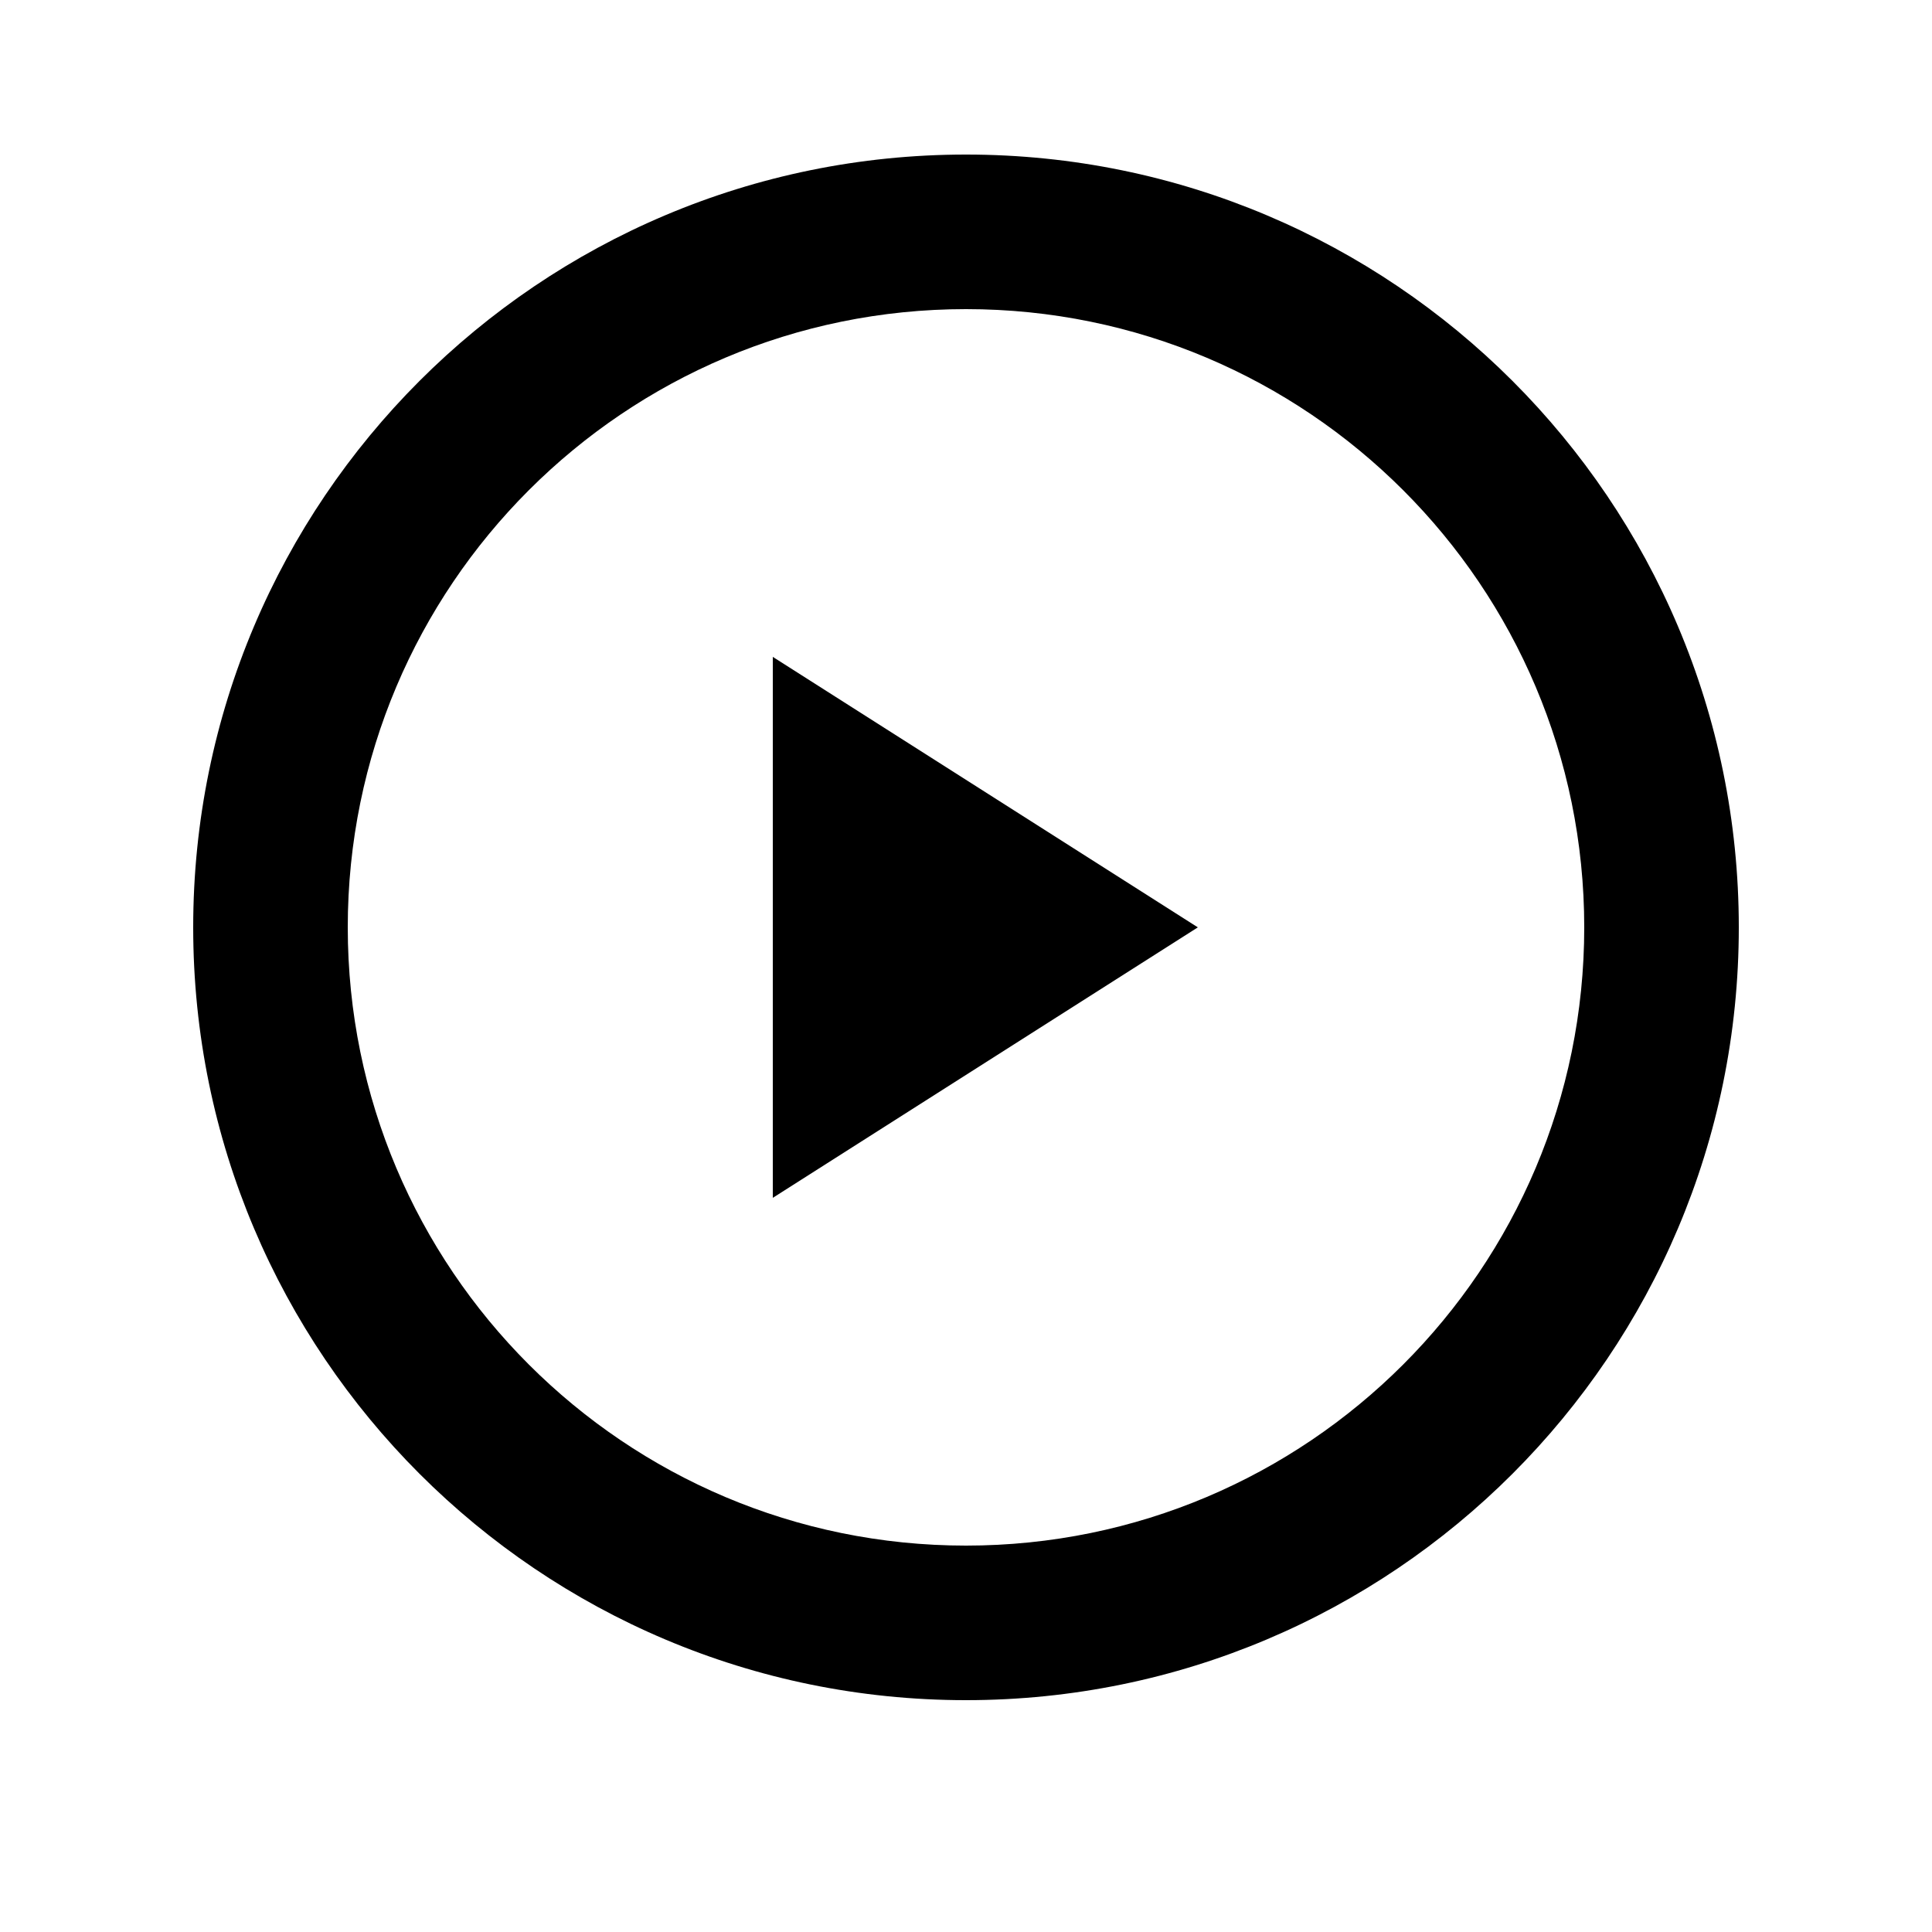
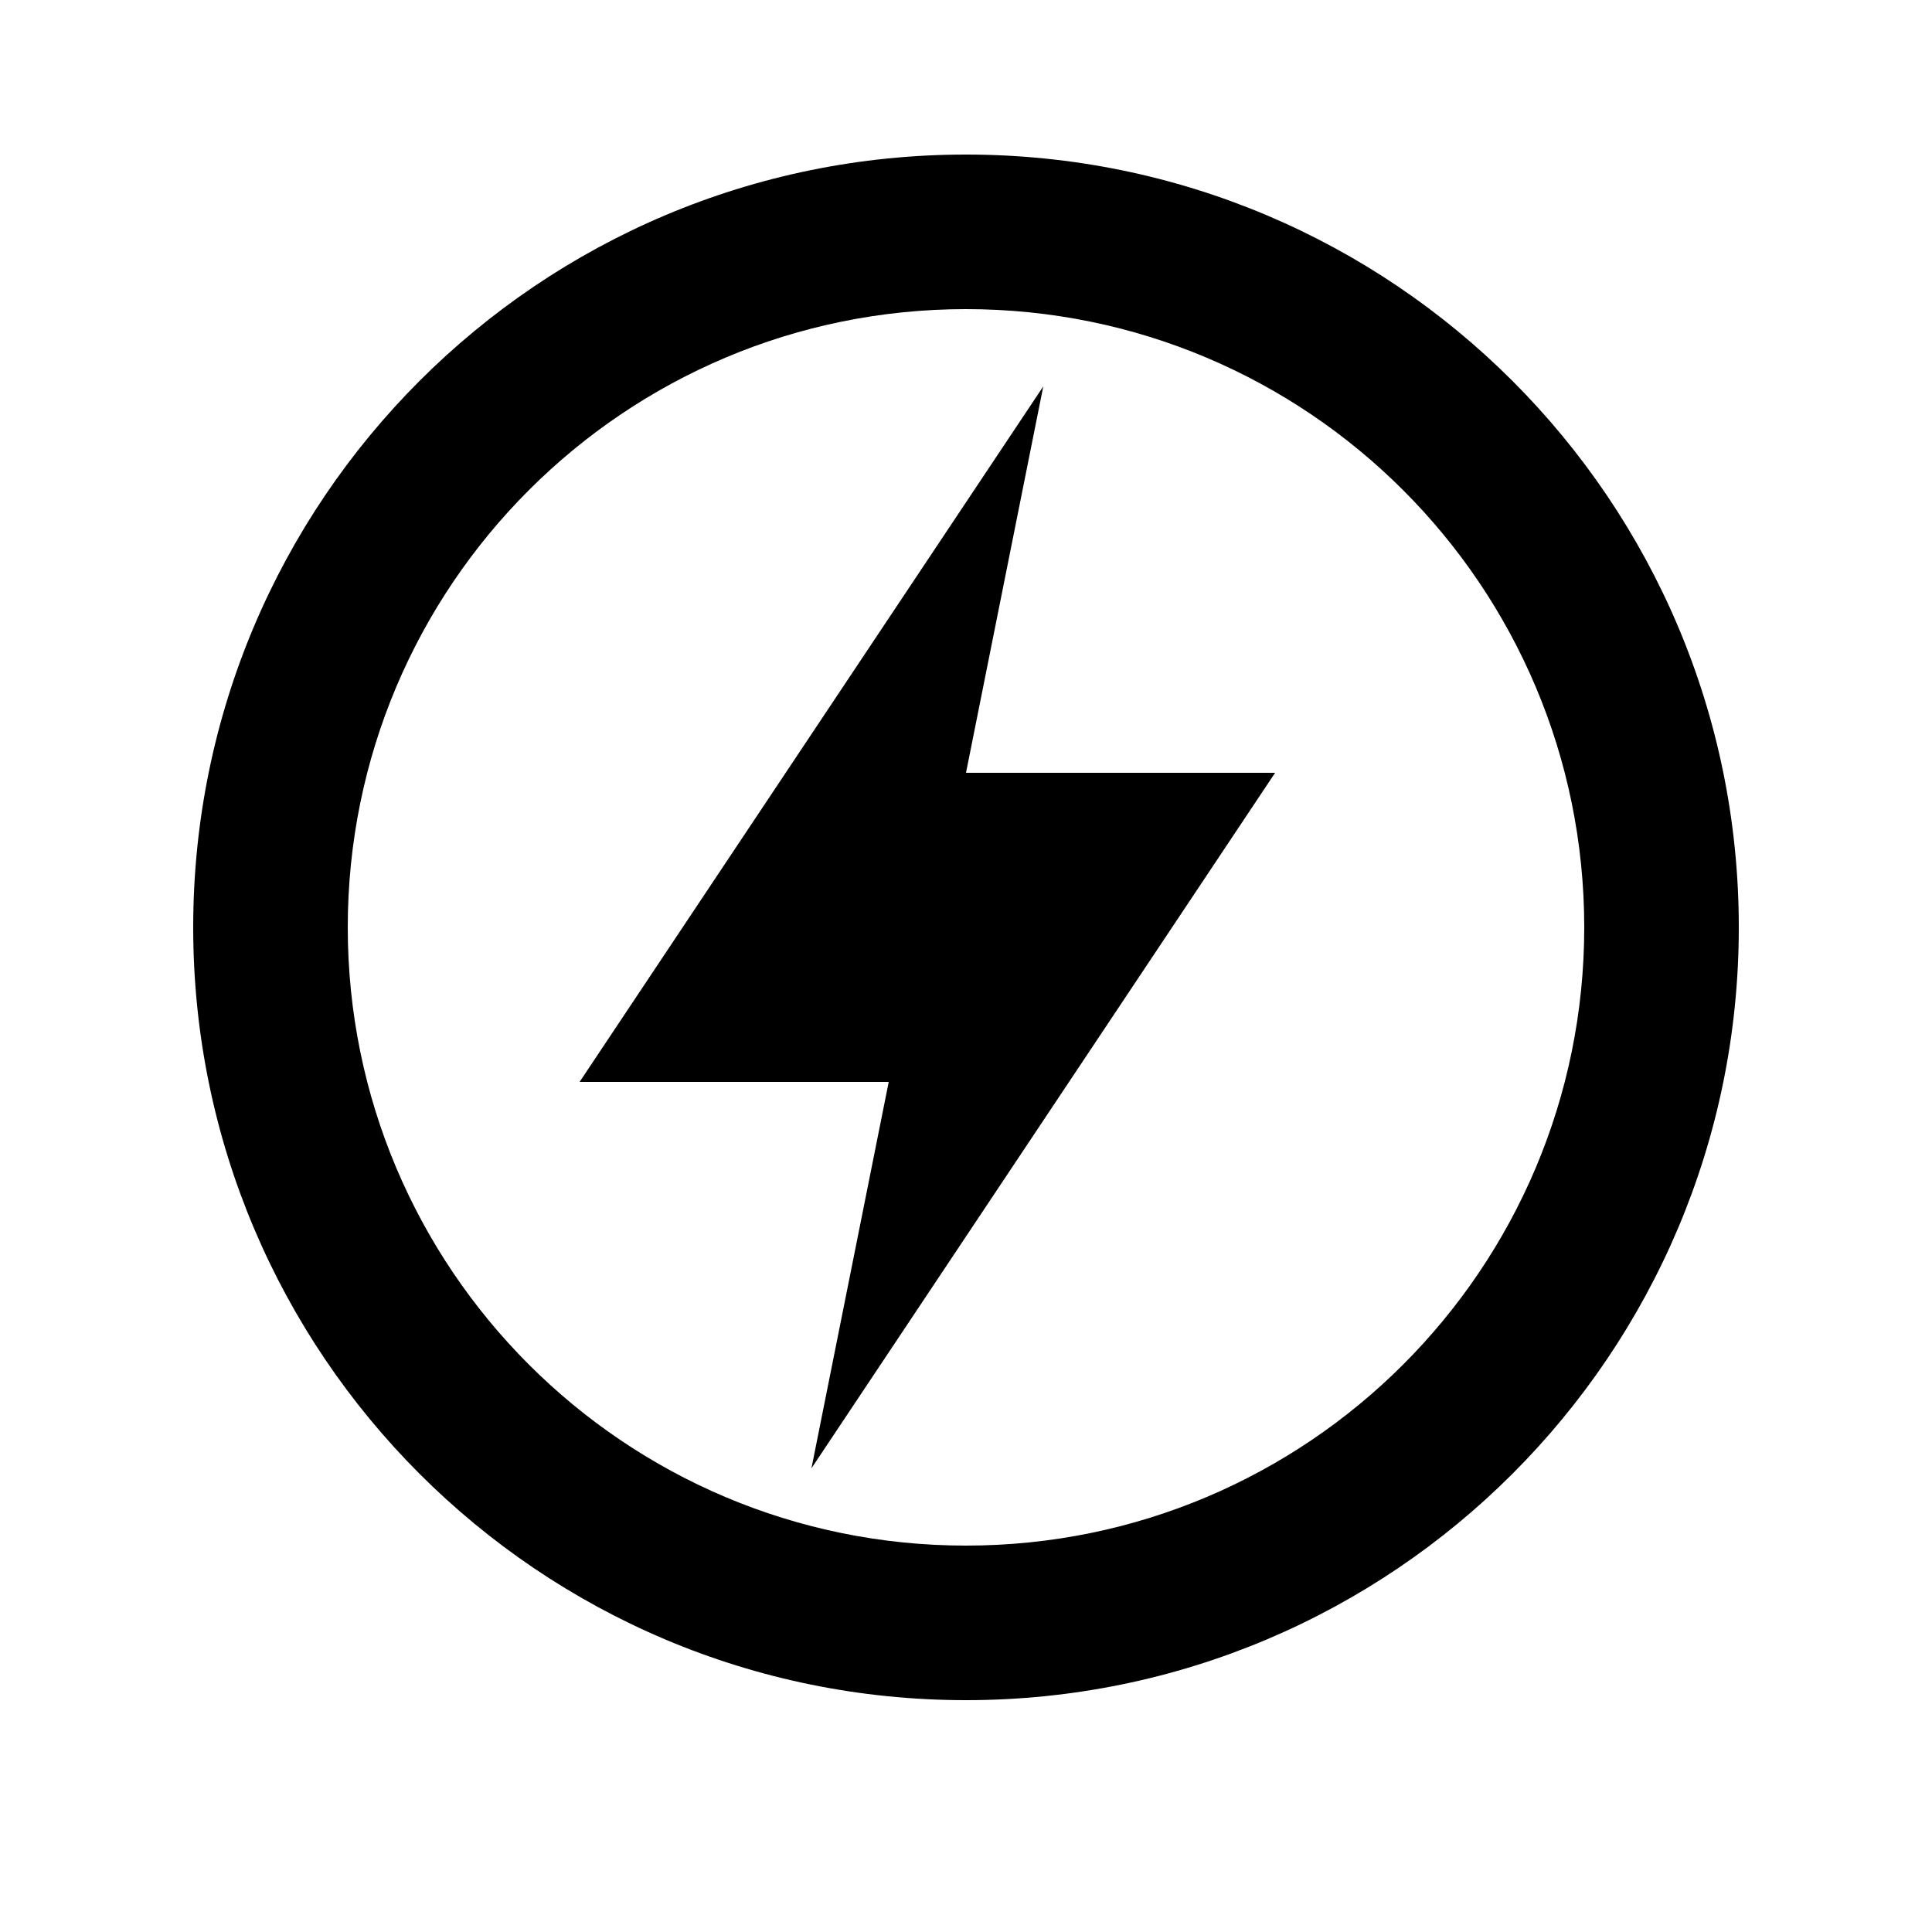
<svg xmlns="http://www.w3.org/2000/svg" width="50" height="50" viewBox="0 0 50 50" fill="none">
  <path fill-rule="evenodd" clip-rule="evenodd" d="M25 4C13.954 4 5 12.954 5 24C5 35.046 13.954 44 25 44C36.046 44 45 35.046 45 24C45 12.954 36.046 4 25 4ZM25 8C16.163 8 9 15.163 9 24C9 32.837 16.163 40 25 40C33.837 40 41 32.837 41 24C41 15.163 33.837 8 25 8Z" fill="black" />
-   <path d="M31 24L20 31V17L31 24Z" fill="black" />
+   <path d="M27 10L15 28H23L21 38L33 20H25L27 10Z" fill="black" />
</svg>
